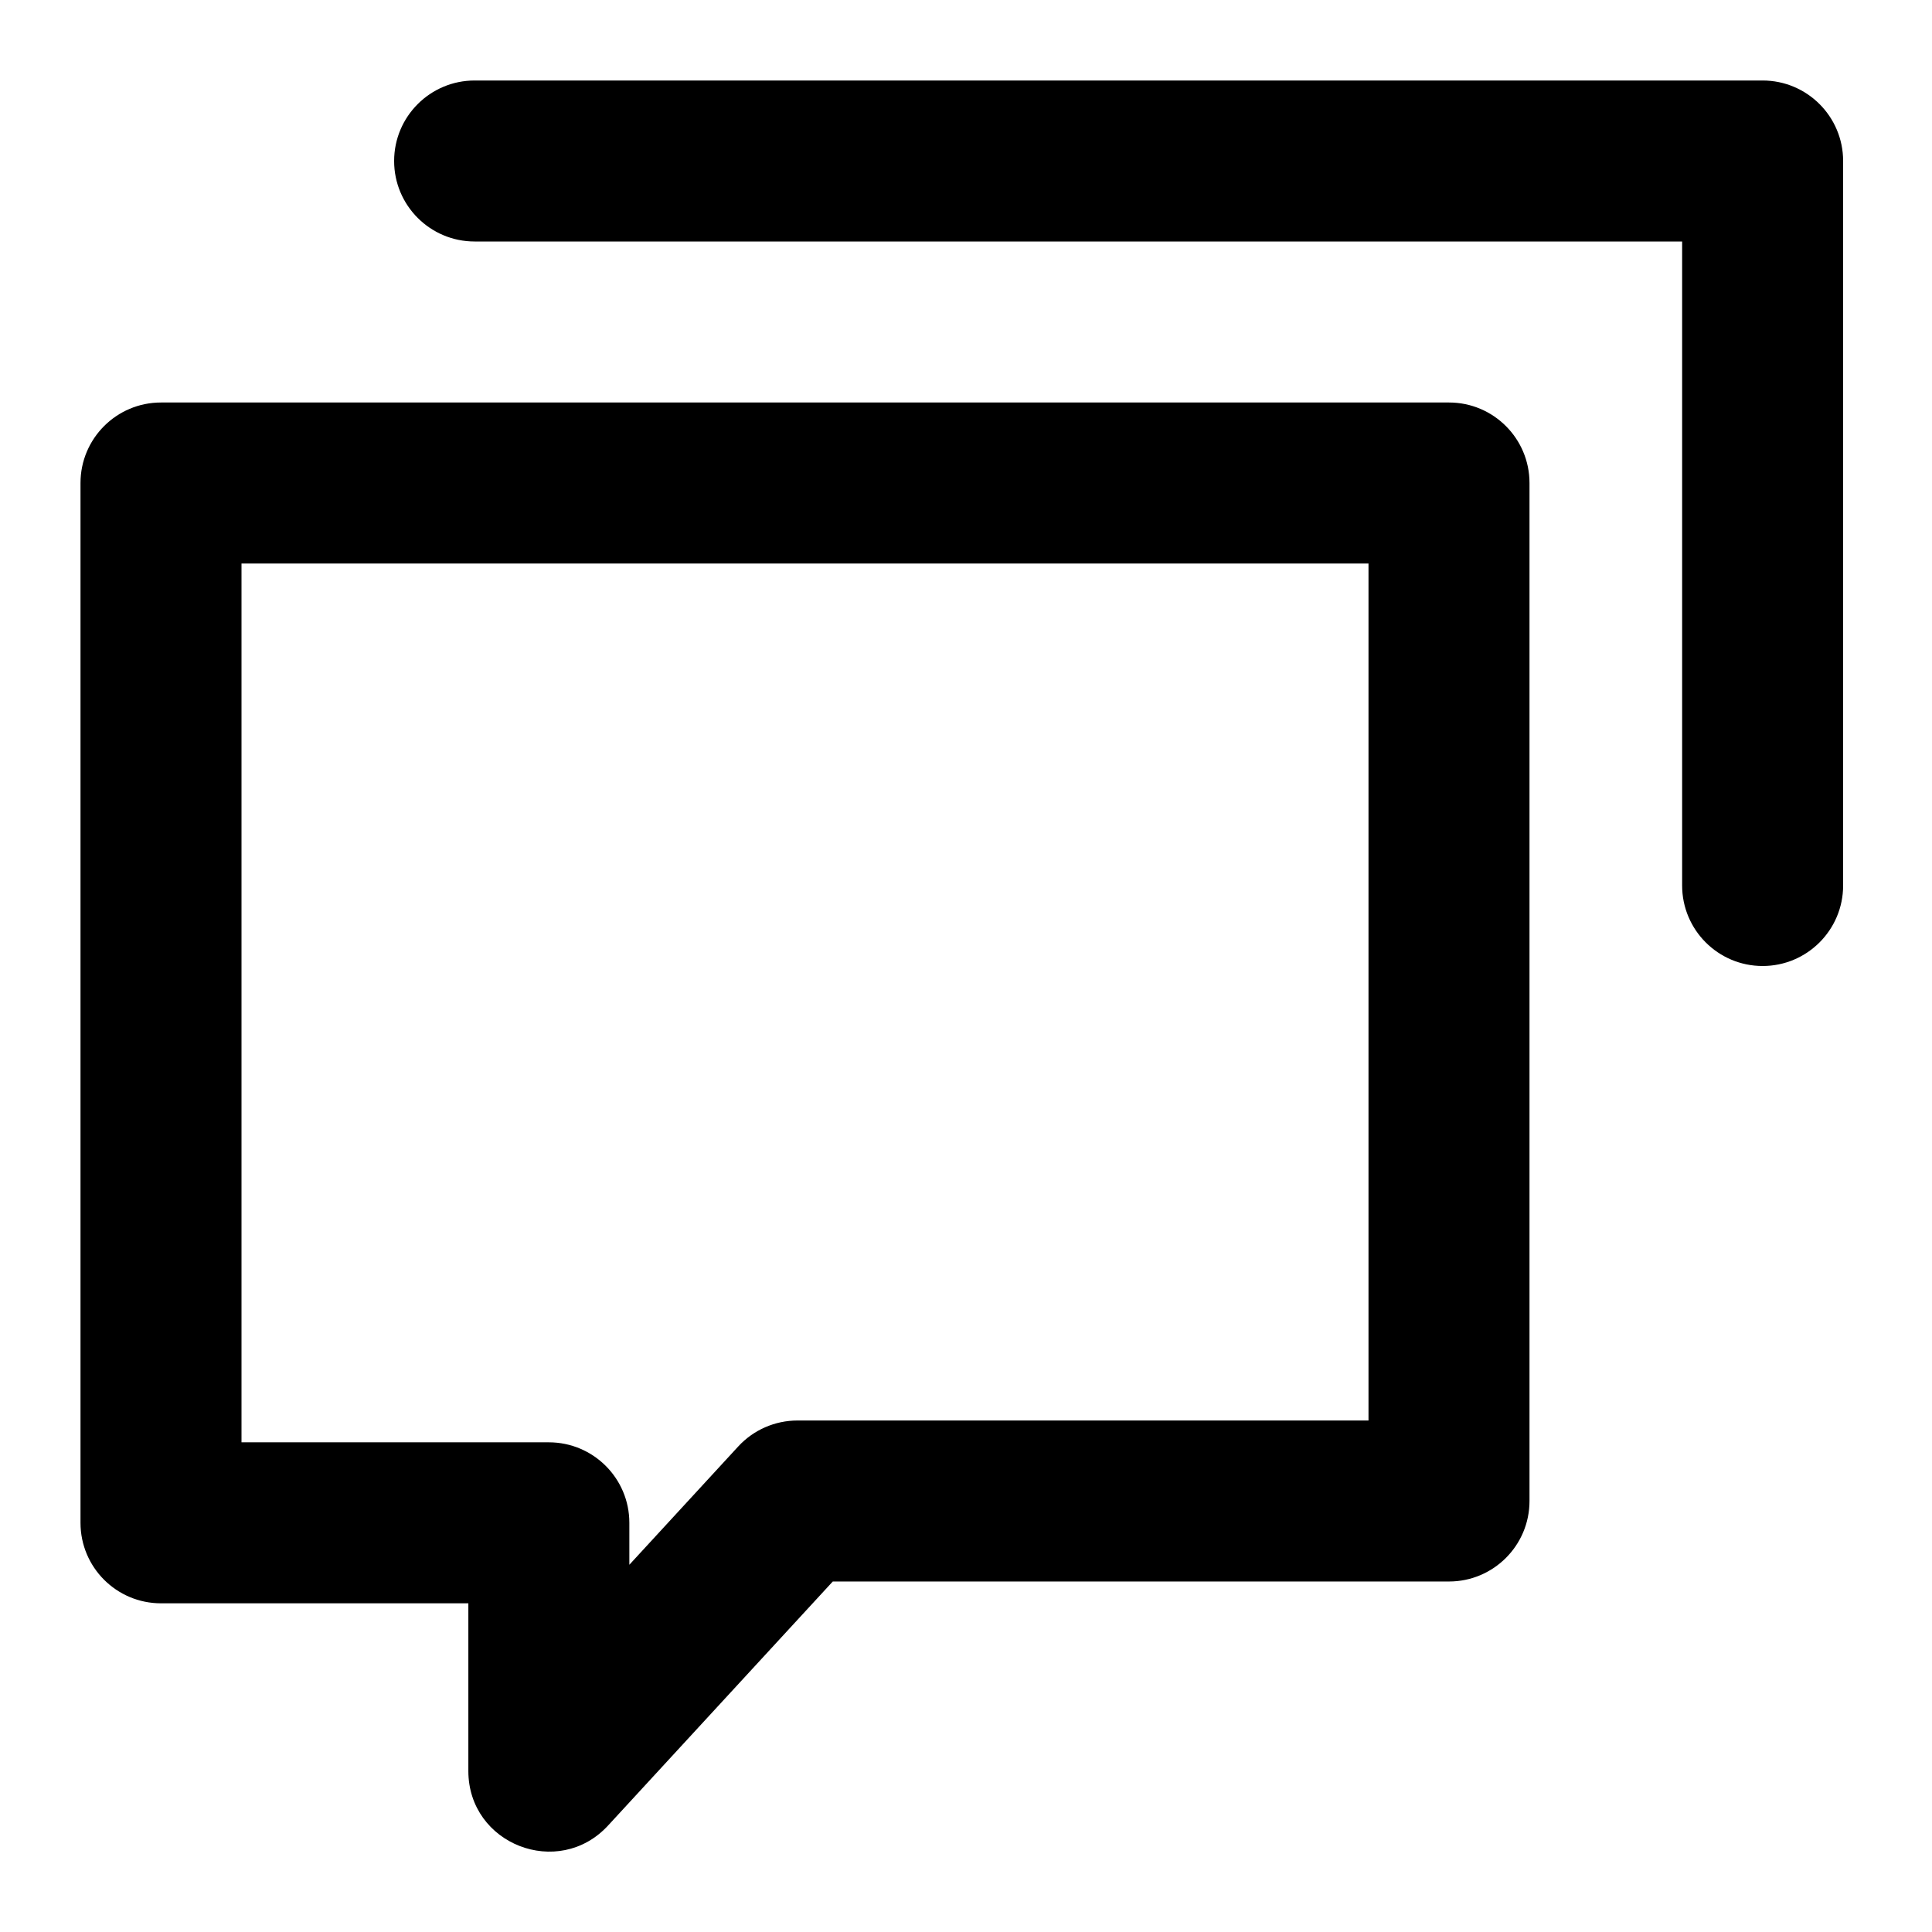
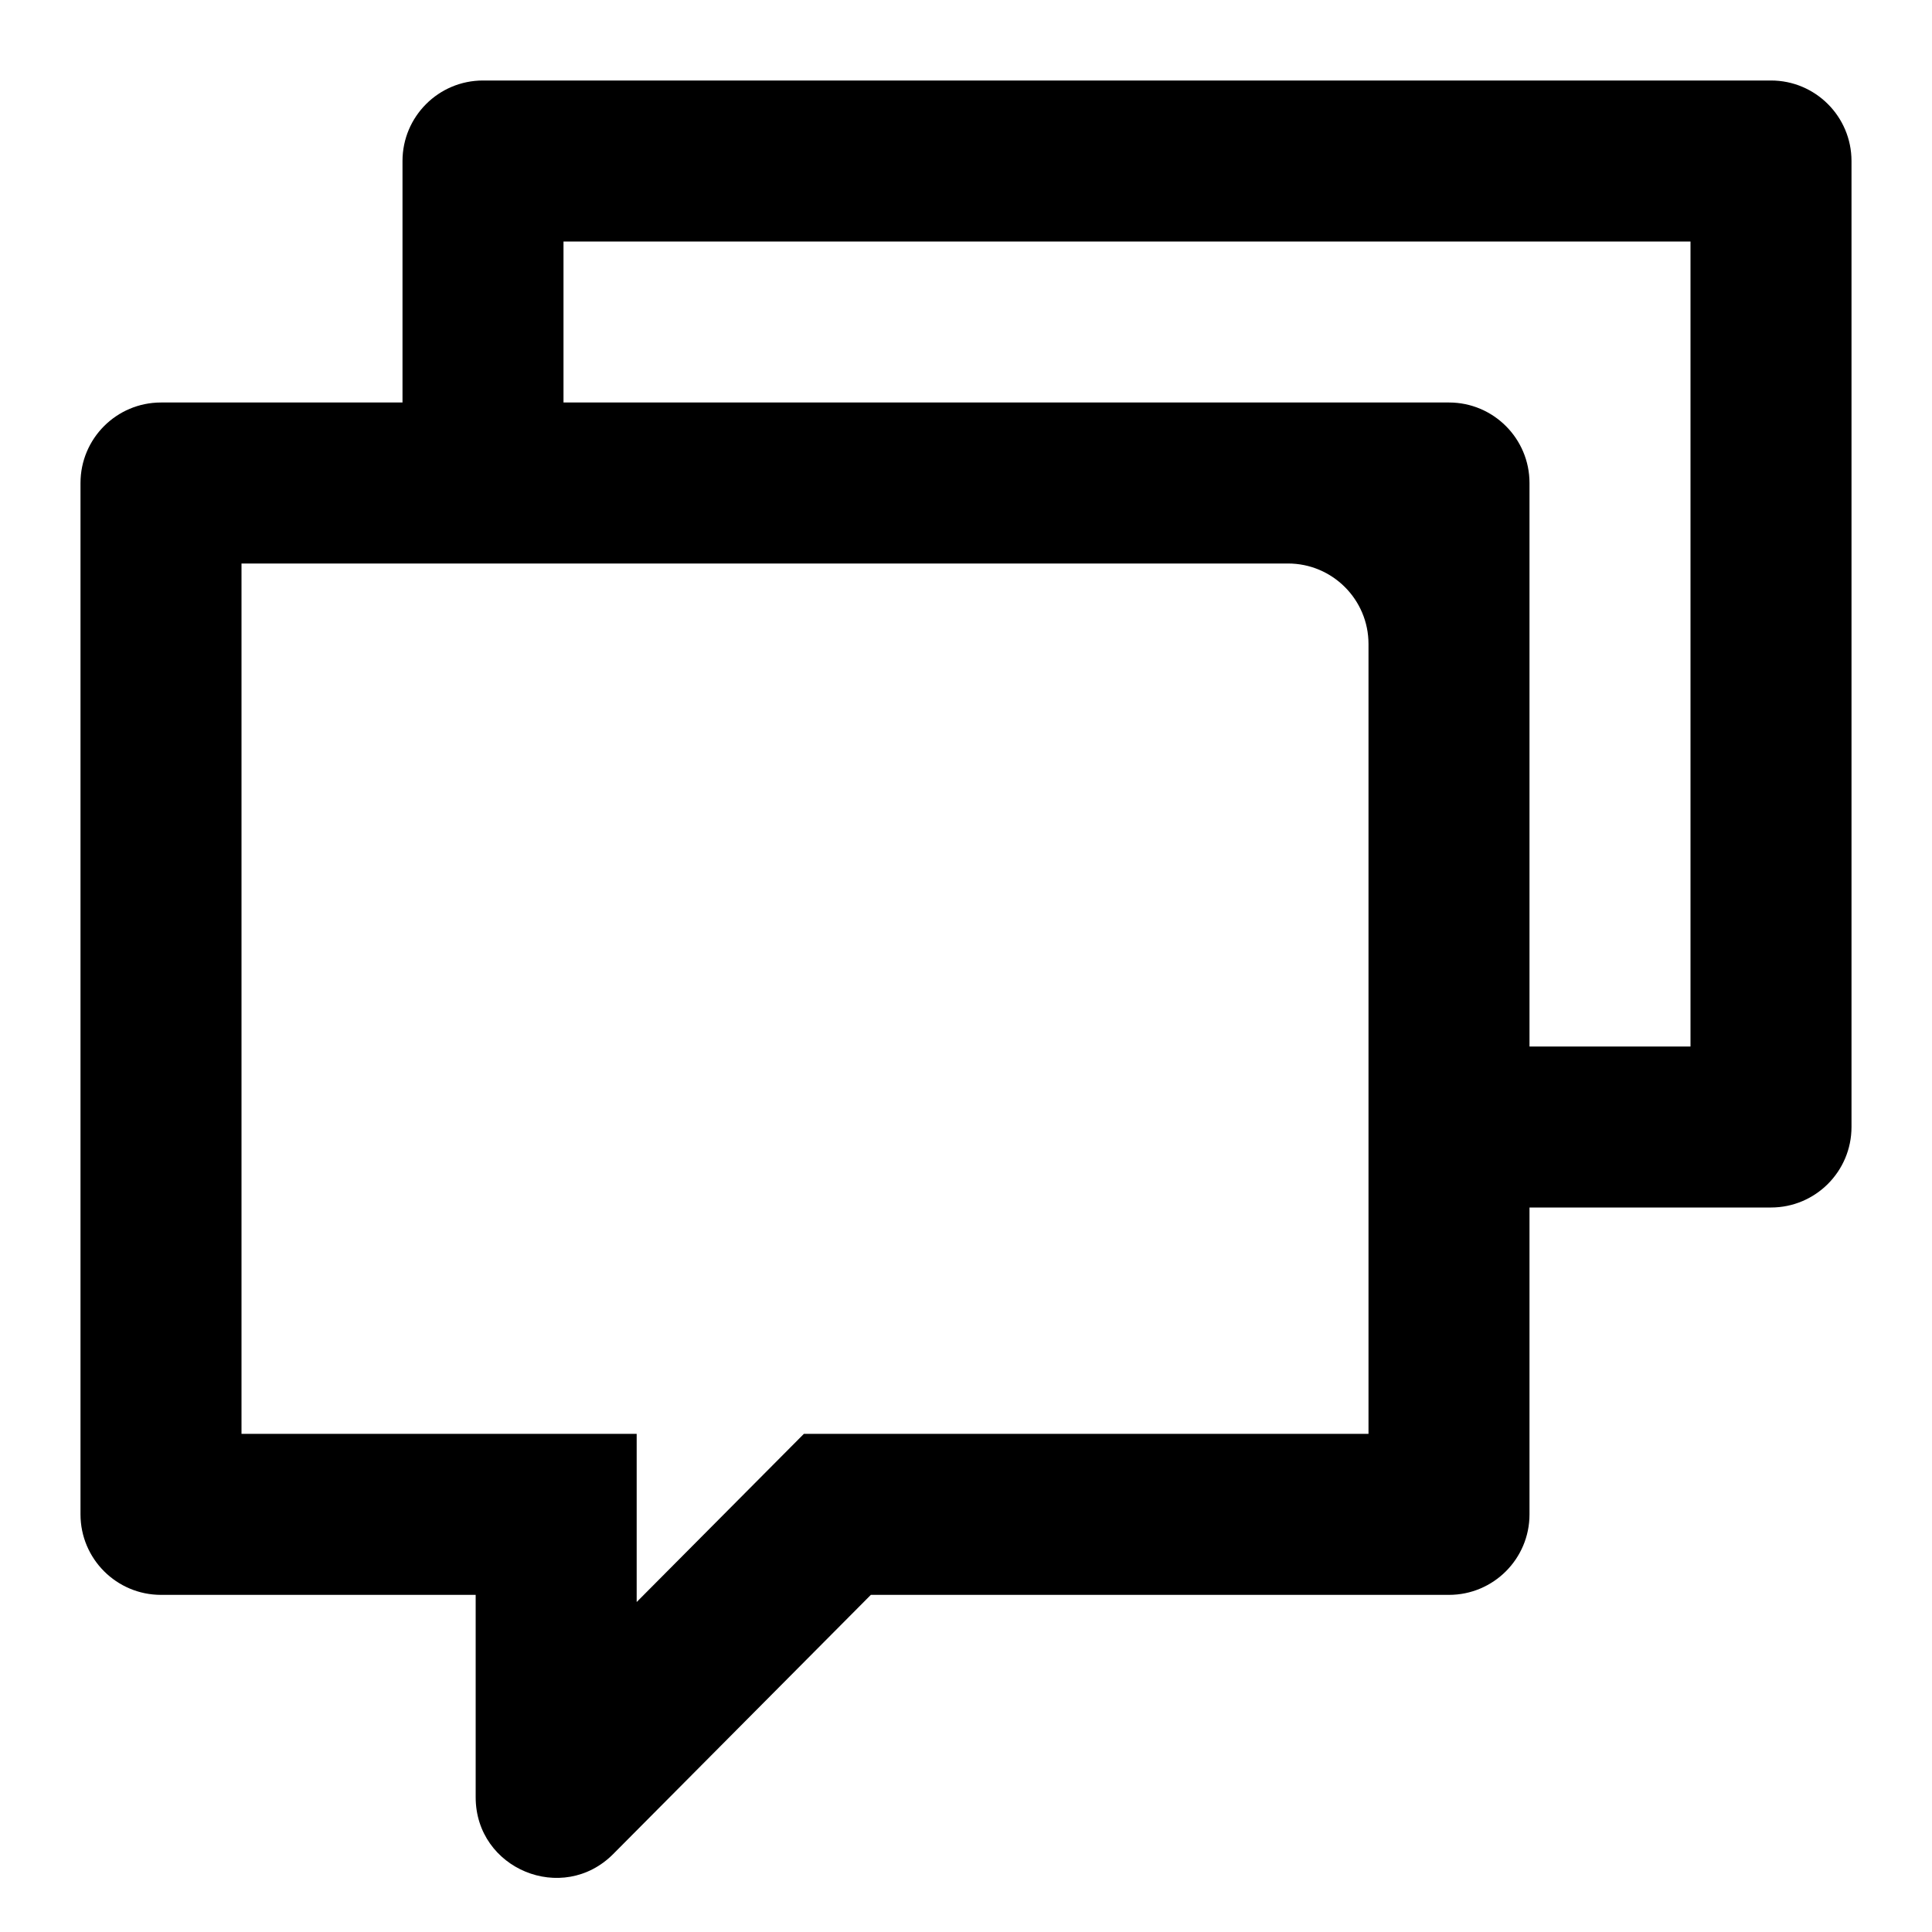
<svg xmlns="http://www.w3.org/2000/svg" width="24" height="24" viewBox="0 0 24 24">
-   <path d="M2,19.917 C1.448,19.917 1,19.47 1,18.917 L1,6 C1,5.448 1.448,5 2,5 L18,5 C18.552,5 19,5.448 19,6 L19,18.646 C19,19.198 18.552,19.646 18,19.646 L10.345,19.646 L7.554,22.677 C6.937,23.347 5.818,22.911 5.818,22 L5.818,19.917 L2,19.917 Z M3,17.917 L6.818,17.917 C7.37,17.917 7.818,18.365 7.818,18.917 L7.818,19.438 L9.171,17.968 C9.36,17.763 9.627,17.646 9.906,17.646 L17,17.646 L17,7 L3,7 L3,17.917 Z M20.896,3 L5.896,3 C5.344,3 4.896,2.552 4.896,2 C4.896,1.448 5.344,1 5.896,1 L21.896,1 C22.448,1 22.896,1.448 22.896,2 L22.896,11 C22.896,11.552 22.448,12 21.896,12 C21.344,12 20.896,11.552 20.896,11 L20.896,3 Z" />
+   <path d="M 5,5 V 2 C 5,1.448 5.448,1 6,1 h 16 c 0.552,0 1,0.448 1,1 v 12 c 0,0.552 -0.448,1 -1,1 h -3 v 3.812 c 0,0.552 -0.448,1 -1,1 H 10.818 L 7.618,23.031 C 6.989,23.664 5.909,23.218 5.909,22.326 V 19.812 H 2 c -0.552,0 -1,-0.448 -1,-1 V 6 C 1,5.448 1.448,5 2,5 Z m 13,0 c 0.552,0 1,0.448 1,1 v 7 h 2 V 3 H 7 V 5 Z M 5.999,7 H 3 v 10.812 h 4.909 v 2.089 L 9.986,17.812 H 17 V 8 C 17,7.448 16.552,7 16,7 H 5.999 c -3.3e-4,0 3.3e-4,0 0,0 z" />
</svg>
